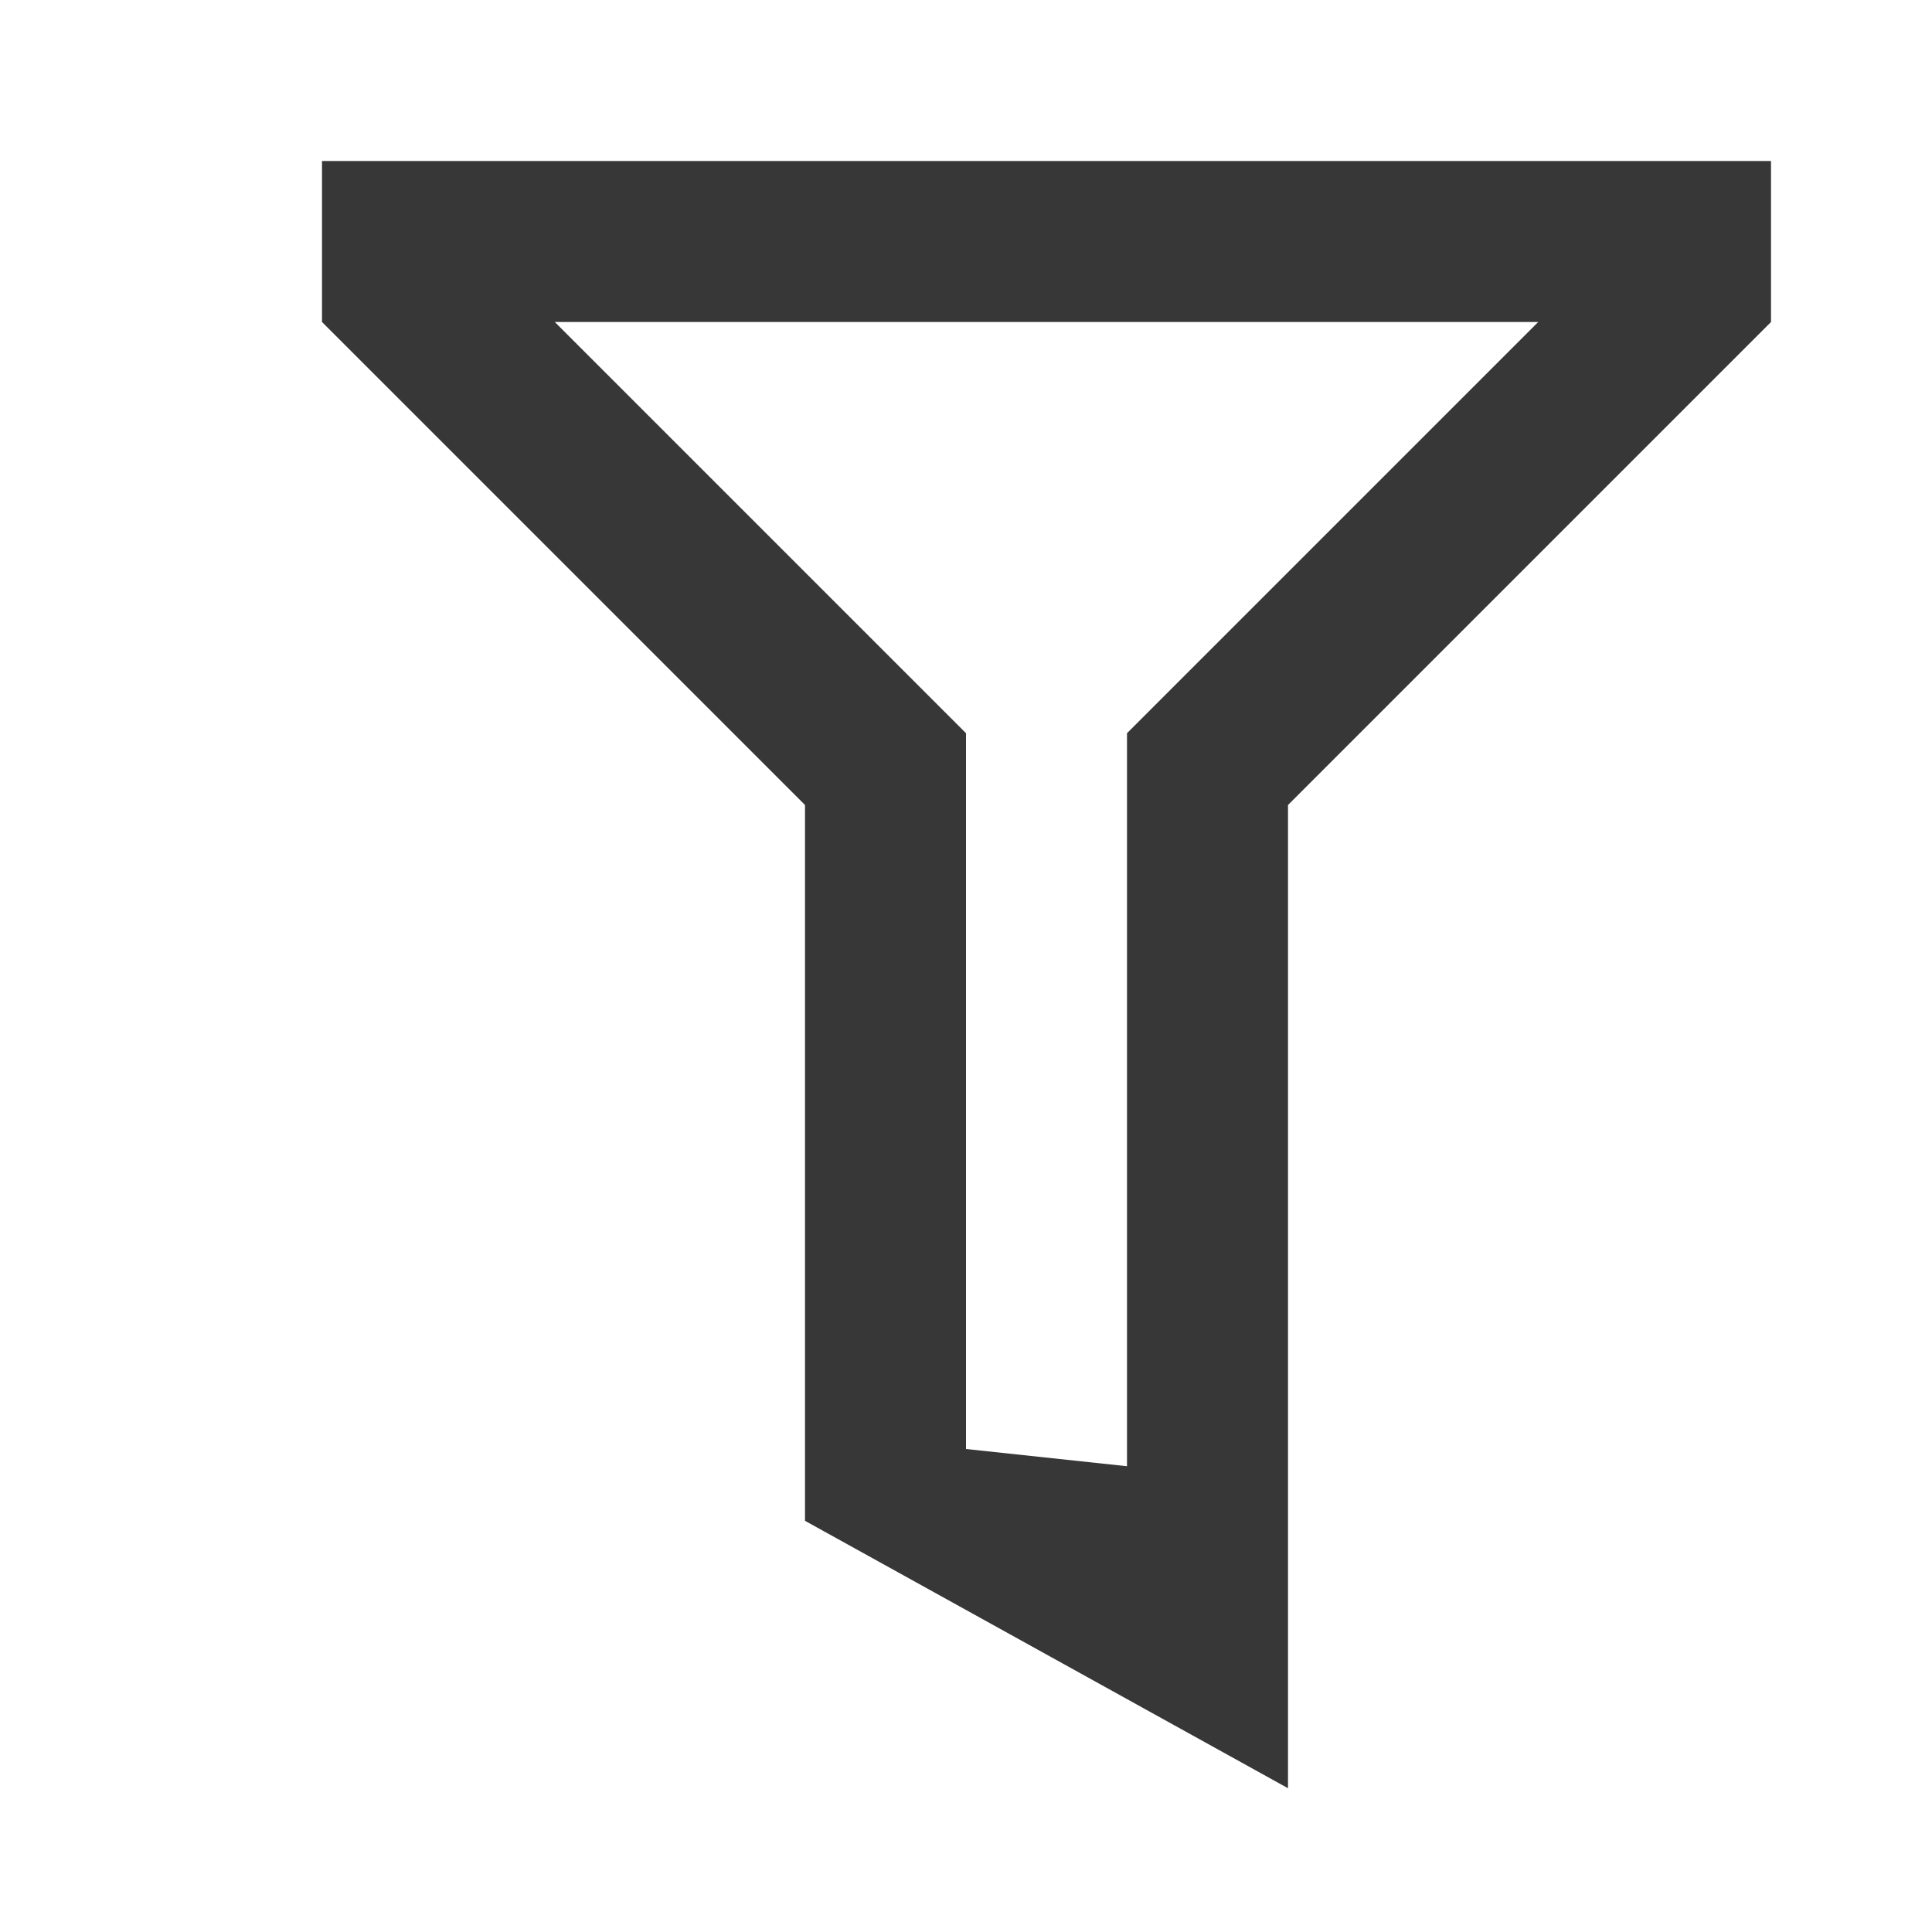
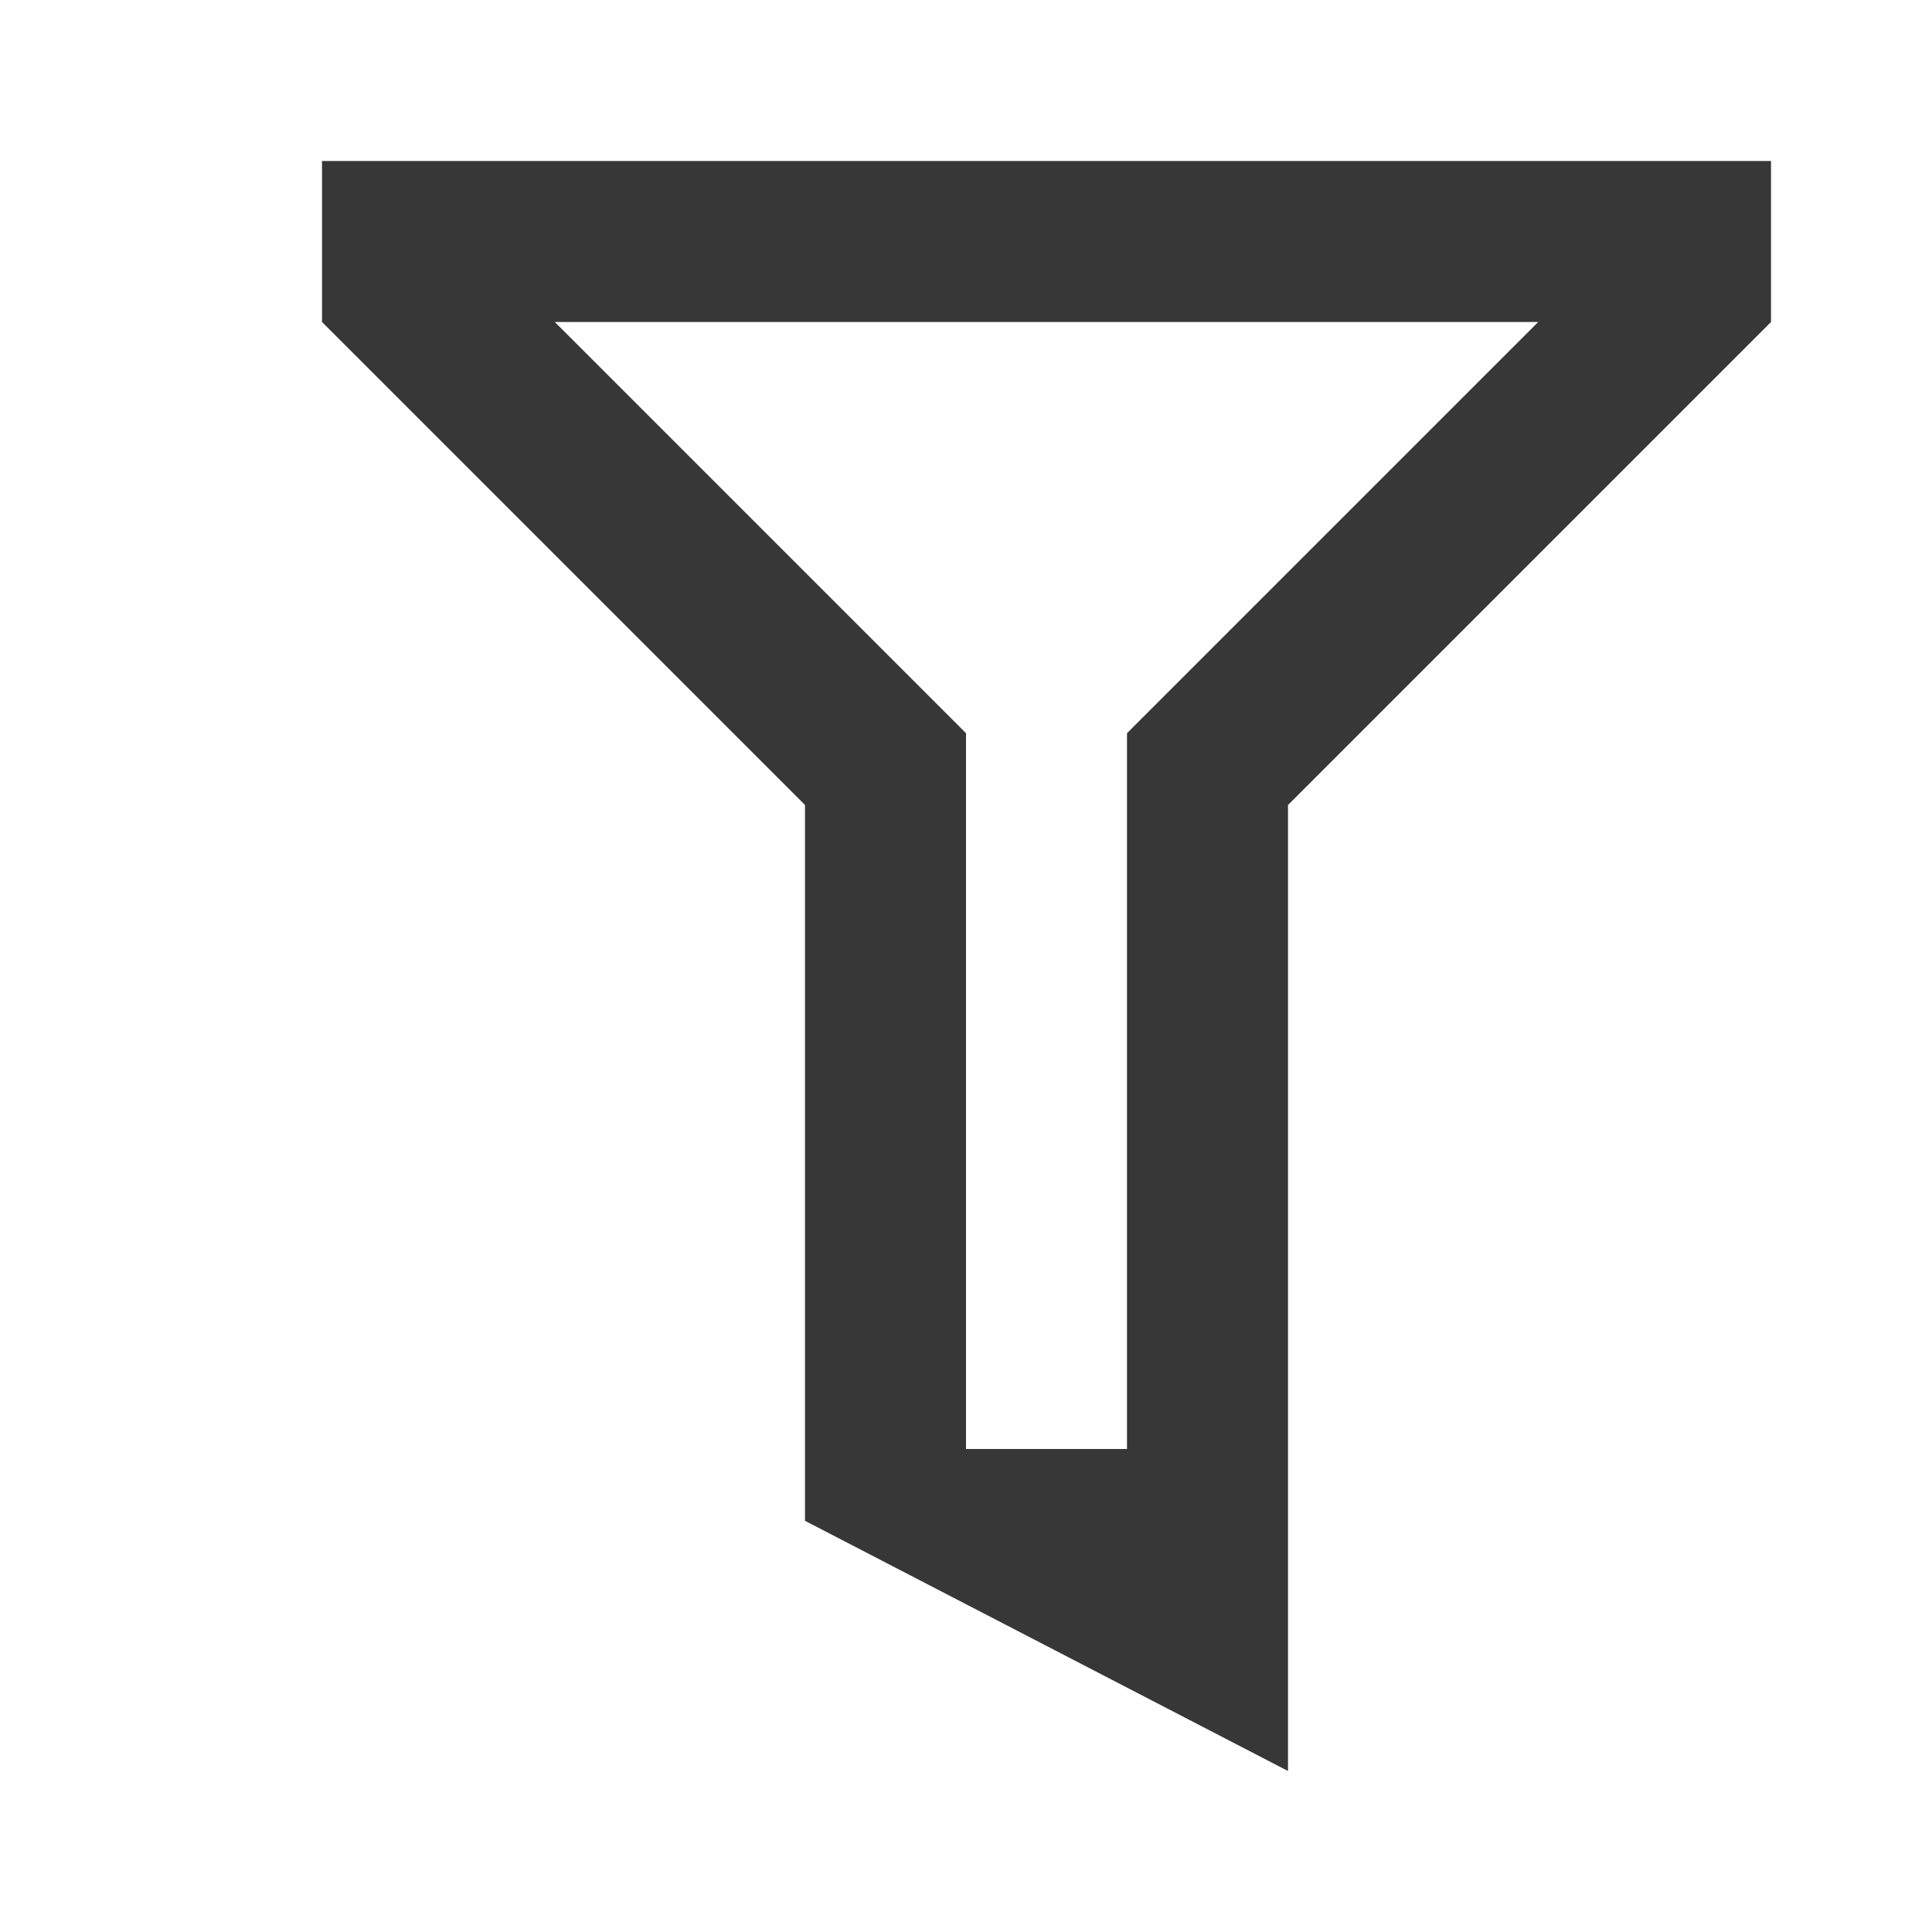
- <svg xmlns="http://www.w3.org/2000/svg" width="12" height="12" viewBox="0 0 12 12" id="svg2" version="1.1">
+ <svg xmlns="http://www.w3.org/2000/svg" version="1.1" id="svg2" viewBox="0 0 12 12" height="12" width="12">
  <defs id="defs4" />
-   <g id="layer1" transform="translate(0,-1040.362)">
-     <path style="fill:#373737;fill-opacity:1;fill-rule:evenodd;stroke:none;stroke-width:1px;stroke-linecap:butt;stroke-linejoin:miter;stroke-opacity:1" d="M 2,1 2,2 5,5 5,9.446 8,11.107 8,5 11,2 11,1 Z M 3.446,2 9.554,2 7,4.554 7,9.107 6,9 6,4.554 Z" transform="translate(0,1040.362)" id="path5822" />
+   <g transform="translate(0,-1040.362)" id="layer1">
+     <path id="path5822" transform="translate(0,1040.362)" d="M 2,1 V 2 L 5,5 V 9.446 L 8,11 V 5 L 11,2 V 1 Z M 3.446,2 H 9.554 L 7,4.554 V 9 H 6 V 4.554 Z" style="fill:#373737;fill-opacity:1;fill-rule:evenodd;stroke:none;stroke-width:1px;stroke-linecap:butt;stroke-linejoin:miter;stroke-opacity:1" />
  </g>
</svg>
